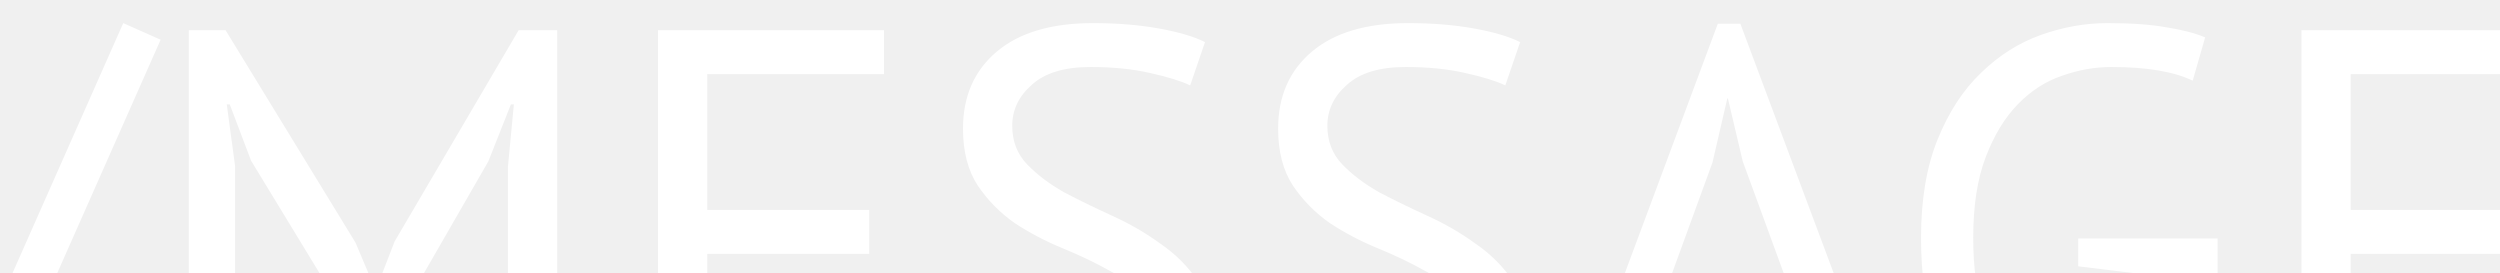
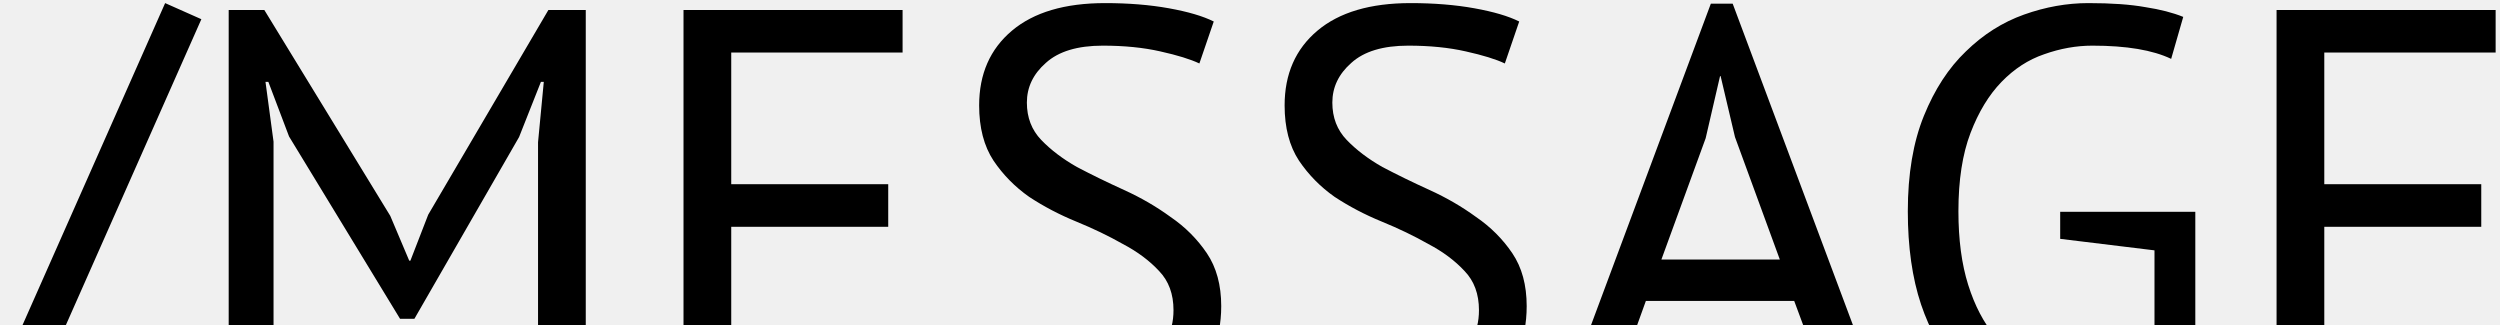
- <svg xmlns="http://www.w3.org/2000/svg" width="1100" height="120" viewBox="0 0 1100 120" fill="none">
-   <g clip-path="url(#clip0)">
-     <path d="M54.23 10.168L70.673 17.476L-24.592 232.54L-41.035 225.232L54.23 10.168ZM223.493 73.33L226.103 45.925H224.798L214.88 70.981L167.378 153.457H160.853L110.48 70.72L101.084 45.925H99.779L103.433 73.069V196H83.075V13.3H99.257L156.416 106.738L165.029 127.096H165.551L173.642 106.216L228.191 13.3H245.156V196H223.493V73.33ZM289.53 13.3H388.971V32.614H311.193V92.383H382.446V111.697H311.193V176.686H390.276V196H289.53V13.3ZM511.936 149.542C511.936 142.234 509.761 136.318 505.411 131.794C501.061 127.096 495.58 123.007 488.968 119.527C482.53 115.873 475.483 112.48 467.827 109.348C460.171 106.216 453.037 102.475 446.425 98.125C439.987 93.601 434.593 88.12 430.243 81.682C425.893 75.07 423.718 66.718 423.718 56.626C423.718 42.358 428.677 31.048 438.595 22.696C448.513 14.344 462.607 10.168 480.877 10.168C491.491 10.168 501.148 10.951 509.848 12.517C518.548 14.083 525.334 16.084 530.206 18.52L523.681 37.573C519.679 35.659 513.763 33.832 505.933 32.092C498.277 30.352 489.577 29.482 479.833 29.482C468.349 29.482 459.736 32.092 453.994 37.312C448.252 42.358 445.381 48.361 445.381 55.321C445.381 62.107 447.556 67.762 451.906 72.286C456.256 76.81 461.65 80.899 468.088 84.553C474.7 88.033 481.834 91.513 489.49 94.993C497.146 98.473 504.193 102.562 510.631 107.26C517.243 111.784 522.724 117.265 527.074 123.703C531.424 130.141 533.599 138.145 533.599 147.715C533.599 155.545 532.207 162.592 529.423 168.856C526.639 175.12 522.55 180.514 517.156 185.038C511.762 189.562 505.237 193.042 497.581 195.478C489.925 197.914 481.225 199.132 471.481 199.132C458.431 199.132 447.643 198.088 439.117 196C430.591 194.086 423.979 191.911 419.281 189.475L426.589 169.9C430.591 172.162 436.507 174.424 444.337 176.686C452.167 178.774 460.954 179.818 470.698 179.818C476.44 179.818 481.834 179.296 486.88 178.252C491.926 177.034 496.276 175.207 499.93 172.771C503.584 170.161 506.455 166.942 508.543 163.114C510.805 159.286 511.936 154.762 511.936 149.542ZM650.593 149.542C650.593 142.234 648.418 136.318 644.068 131.794C639.718 127.096 634.237 123.007 627.625 119.527C621.187 115.873 614.14 112.48 606.484 109.348C598.828 106.216 591.694 102.475 585.082 98.125C578.644 93.601 573.25 88.12 568.9 81.682C564.55 75.07 562.375 66.718 562.375 56.626C562.375 42.358 567.334 31.048 577.252 22.696C587.17 14.344 601.264 10.168 619.534 10.168C630.148 10.168 639.805 10.951 648.505 12.517C657.205 14.083 663.991 16.084 668.863 18.52L662.338 37.573C658.336 35.659 652.42 33.832 644.59 32.092C636.934 30.352 628.234 29.482 618.49 29.482C607.006 29.482 598.393 32.092 592.651 37.312C586.909 42.358 584.038 48.361 584.038 55.321C584.038 62.107 586.213 67.762 590.563 72.286C594.913 76.81 600.307 80.899 606.745 84.553C613.357 88.033 620.491 91.513 628.147 94.993C635.803 98.473 642.85 102.562 649.288 107.26C655.9 111.784 661.381 117.265 665.731 123.703C670.081 130.141 672.256 138.145 672.256 147.715C672.256 155.545 670.864 162.592 668.08 168.856C665.296 175.12 661.207 180.514 655.813 185.038C650.419 189.562 643.894 193.042 636.238 195.478C628.582 197.914 619.882 199.132 610.138 199.132C597.088 199.132 586.3 198.088 577.774 196C569.248 194.086 562.636 191.911 557.938 189.475L565.246 169.9C569.248 172.162 575.164 174.424 582.994 176.686C590.824 178.774 599.611 179.818 609.355 179.818C615.097 179.818 620.491 179.296 625.537 178.252C630.583 177.034 634.933 175.207 638.587 172.771C642.241 170.161 645.112 166.942 647.2 163.114C649.462 159.286 650.593 154.762 650.593 149.542ZM793.686 145.366H726.348L708.078 196H686.676L755.841 10.429H765.759L835.185 196H812.478L793.686 145.366ZM733.395 126.574H787.161L766.803 70.981L760.278 43.315H760.017L753.492 71.503L733.395 126.574ZM914.417 104.911H975.752V185.299C972.968 187.387 969.575 189.301 965.573 191.041C961.745 192.781 957.569 194.26 953.045 195.478C948.695 196.696 944.084 197.566 939.212 198.088C934.514 198.784 929.903 199.132 925.379 199.132C913.721 199.132 903.02 197.305 893.276 193.651C883.532 189.823 875.093 184.081 867.959 176.425C860.825 168.595 855.257 158.764 851.255 146.932C847.253 134.926 845.252 120.832 845.252 104.65C845.252 87.772 847.688 73.33 852.56 61.324C857.432 49.318 863.783 39.574 871.613 32.092C879.443 24.436 888.23 18.868 897.974 15.388C907.718 11.908 917.462 10.168 927.206 10.168C937.646 10.168 946.259 10.777 953.045 11.995C959.831 13.039 965.573 14.518 970.271 16.432L964.79 35.485C956.438 31.483 944.519 29.482 929.033 29.482C921.725 29.482 914.417 30.787 907.109 33.397C899.975 35.833 893.537 40.009 887.795 45.925C882.053 51.841 877.355 59.584 873.701 69.154C870.047 78.724 868.22 90.556 868.22 104.65C868.22 117.526 869.699 128.662 872.657 138.058C875.615 147.454 879.704 155.284 884.924 161.548C890.318 167.638 896.756 172.249 904.238 175.381C911.72 178.339 919.898 179.818 928.772 179.818C939.908 179.818 949.391 177.643 957.221 173.293V122.398L914.417 117.178V104.911ZM1012.63 13.3H1112.07V32.614H1034.3V92.383H1105.55V111.697H1034.3V176.686H1113.38V196H1012.63V13.3Z" fill="white" />
-   </g>
-   <defs>
-     <clipPath id="clip0">
-       <rect width="1100" height="228" fill="white" transform="translate(0 -15)" />
-     </clipPath>
-   </defs>
+ <svg xmlns="http://www.w3.org/2000/svg" width="200" height="26" viewBox="0 0 200 26" fill="none">
+   <path d="M13.211 0.248L16.109 1.536L-0.681 39.44L-3.579 38.152L13.211 0.248ZM43.043 11.38L43.503 6.55H43.273L41.525 10.966L33.153 25.502H32.003L23.125 10.92L21.469 6.55H21.239L21.883 11.334V33H18.295V0.8H21.147L31.221 17.268L32.739 20.856H32.831L34.257 17.176L43.871 0.8H46.861V33H43.043V11.38ZM54.681 0.8H72.207V4.204H58.499V14.738H71.058V18.142H58.499V29.596H72.438V33H54.681V0.8ZM93.88 24.812C93.88 23.524 93.496 22.481 92.73 21.684C91.963 20.856 90.997 20.135 89.832 19.522C88.697 18.878 87.455 18.28 86.106 17.728C84.756 17.176 83.499 16.517 82.334 15.75C81.199 14.953 80.248 13.987 79.482 12.852C78.715 11.687 78.332 10.215 78.332 8.436C78.332 5.921 79.206 3.928 80.954 2.456C82.702 0.984 85.186 0.248 88.406 0.248C90.276 0.248 91.978 0.386 93.512 0.662C95.045 0.938 96.241 1.291 97.1 1.72L95.95 5.078C95.244 4.741 94.202 4.419 92.822 4.112C91.472 3.805 89.939 3.652 88.222 3.652C86.198 3.652 84.68 4.112 83.668 5.032C82.656 5.921 82.15 6.979 82.15 8.206C82.15 9.402 82.533 10.399 83.3 11.196C84.066 11.993 85.017 12.714 86.152 13.358C87.317 13.971 88.574 14.585 89.924 15.198C91.273 15.811 92.515 16.532 93.65 17.36C94.815 18.157 95.781 19.123 96.548 20.258C97.314 21.393 97.698 22.803 97.698 24.49C97.698 25.87 97.452 27.112 96.962 28.216C96.471 29.32 95.75 30.271 94.8 31.068C93.849 31.865 92.699 32.479 91.35 32.908C90 33.337 88.467 33.552 86.75 33.552C84.45 33.552 82.548 33.368 81.046 33C79.543 32.663 78.378 32.279 77.55 31.85L78.838 28.4C79.543 28.799 80.586 29.197 81.966 29.596C83.346 29.964 84.894 30.148 86.612 30.148C87.624 30.148 88.574 30.056 89.464 29.872C90.353 29.657 91.12 29.335 91.764 28.906C92.408 28.446 92.914 27.879 93.282 27.204C93.68 26.529 93.88 25.732 93.88 24.812ZM118.317 24.812C118.317 23.524 117.934 22.481 117.167 21.684C116.4 20.856 115.434 20.135 114.269 19.522C113.134 18.878 111.892 18.28 110.543 17.728C109.194 17.176 107.936 16.517 106.771 15.75C105.636 14.953 104.686 13.987 103.919 12.852C103.152 11.687 102.769 10.215 102.769 8.436C102.769 5.921 103.643 3.928 105.391 2.456C107.139 0.984 109.623 0.248 112.843 0.248C114.714 0.248 116.416 0.386 117.949 0.662C119.482 0.938 120.678 1.291 121.537 1.72L120.387 5.078C119.682 4.741 118.639 4.419 117.259 4.112C115.91 3.805 114.376 3.652 112.659 3.652C110.635 3.652 109.117 4.112 108.105 5.032C107.093 5.921 106.587 6.979 106.587 8.206C106.587 9.402 106.97 10.399 107.737 11.196C108.504 11.993 109.454 12.714 110.589 13.358C111.754 13.971 113.012 14.585 114.361 15.198C115.71 15.811 116.952 16.532 118.087 17.36C119.252 18.157 120.218 19.123 120.985 20.258C121.752 21.393 122.135 22.803 122.135 24.49C122.135 25.87 121.89 27.112 121.399 28.216C120.908 29.32 120.188 30.271 119.237 31.068C118.286 31.865 117.136 32.479 115.787 32.908C114.438 33.337 112.904 33.552 111.187 33.552C108.887 33.552 106.986 33.368 105.483 33C103.98 32.663 102.815 32.279 101.987 31.85L103.275 28.4C103.98 28.799 105.023 29.197 106.403 29.596C107.783 29.964 109.332 30.148 111.049 30.148C112.061 30.148 113.012 30.056 113.901 29.872C114.79 29.657 115.557 29.335 116.201 28.906C116.845 28.446 117.351 27.879 117.719 27.204C118.118 26.529 118.317 25.732 118.317 24.812ZM143.537 24.076H131.669L128.449 33H124.677L136.867 0.294H138.615L150.851 33H146.849L143.537 24.076ZM132.911 20.764H142.387L138.799 10.966L137.649 6.09H137.603L136.453 11.058L132.911 20.764ZM164.815 16.946H175.625V31.114C175.134 31.482 174.536 31.819 173.831 32.126C173.156 32.433 172.42 32.693 171.623 32.908C170.856 33.123 170.043 33.276 169.185 33.368C168.357 33.491 167.544 33.552 166.747 33.552C164.692 33.552 162.806 33.23 161.089 32.586C159.371 31.911 157.884 30.899 156.627 29.55C155.369 28.17 154.388 26.437 153.683 24.352C152.977 22.236 152.625 19.752 152.625 16.9C152.625 13.925 153.054 11.38 153.913 9.264C154.771 7.148 155.891 5.431 157.271 4.112C158.651 2.763 160.199 1.781 161.917 1.168C163.634 0.555 165.351 0.248 167.069 0.248C168.909 0.248 170.427 0.355 171.623 0.57C172.819 0.754 173.831 1.015 174.659 1.352L173.693 4.71C172.221 4.005 170.12 3.652 167.391 3.652C166.103 3.652 164.815 3.882 163.527 4.342C162.269 4.771 161.135 5.507 160.123 6.55C159.111 7.593 158.283 8.957 157.639 10.644C156.995 12.331 156.673 14.416 156.673 16.9C156.673 19.169 156.933 21.132 157.455 22.788C157.976 24.444 158.697 25.824 159.617 26.928C160.567 28.001 161.702 28.814 163.021 29.366C164.339 29.887 165.781 30.148 167.345 30.148C169.307 30.148 170.979 29.765 172.359 28.998V20.028L164.815 19.108V16.946ZM182.125 0.8H199.651V4.204H185.943V14.738H198.501V18.142H185.943V29.596H199.881V33H182.125V0.8Z" fill="black" />
</svg>
